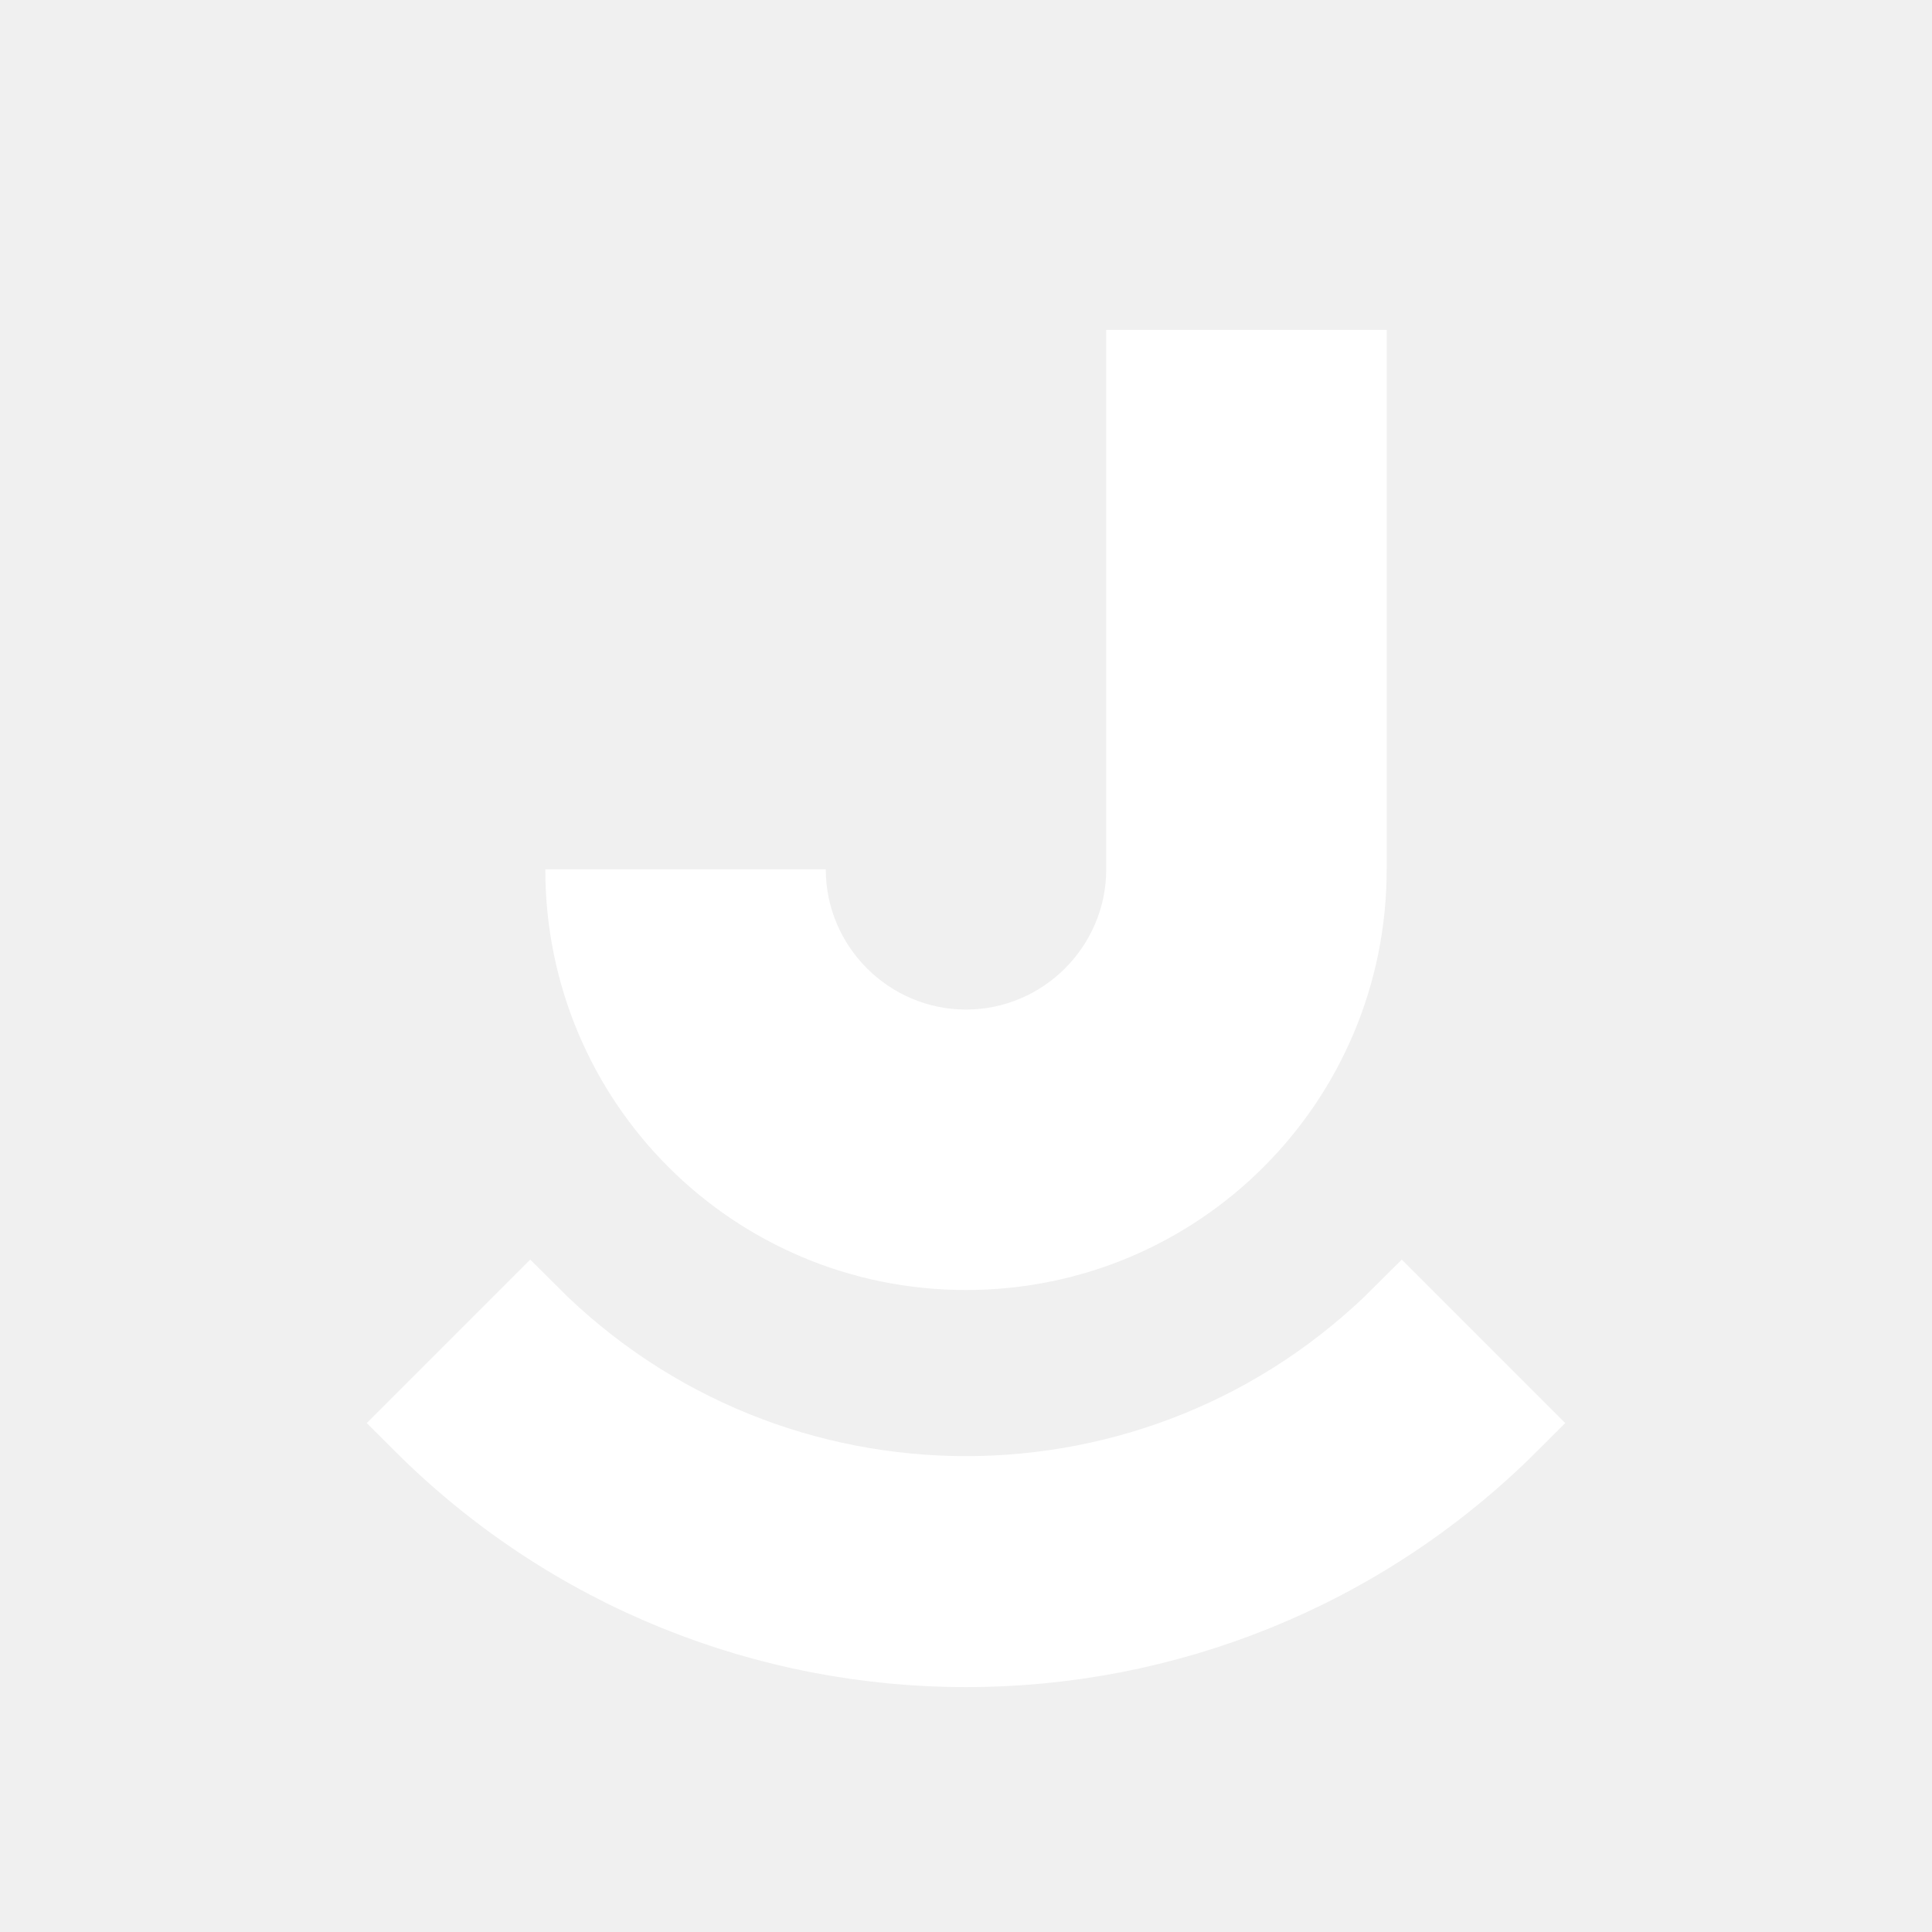
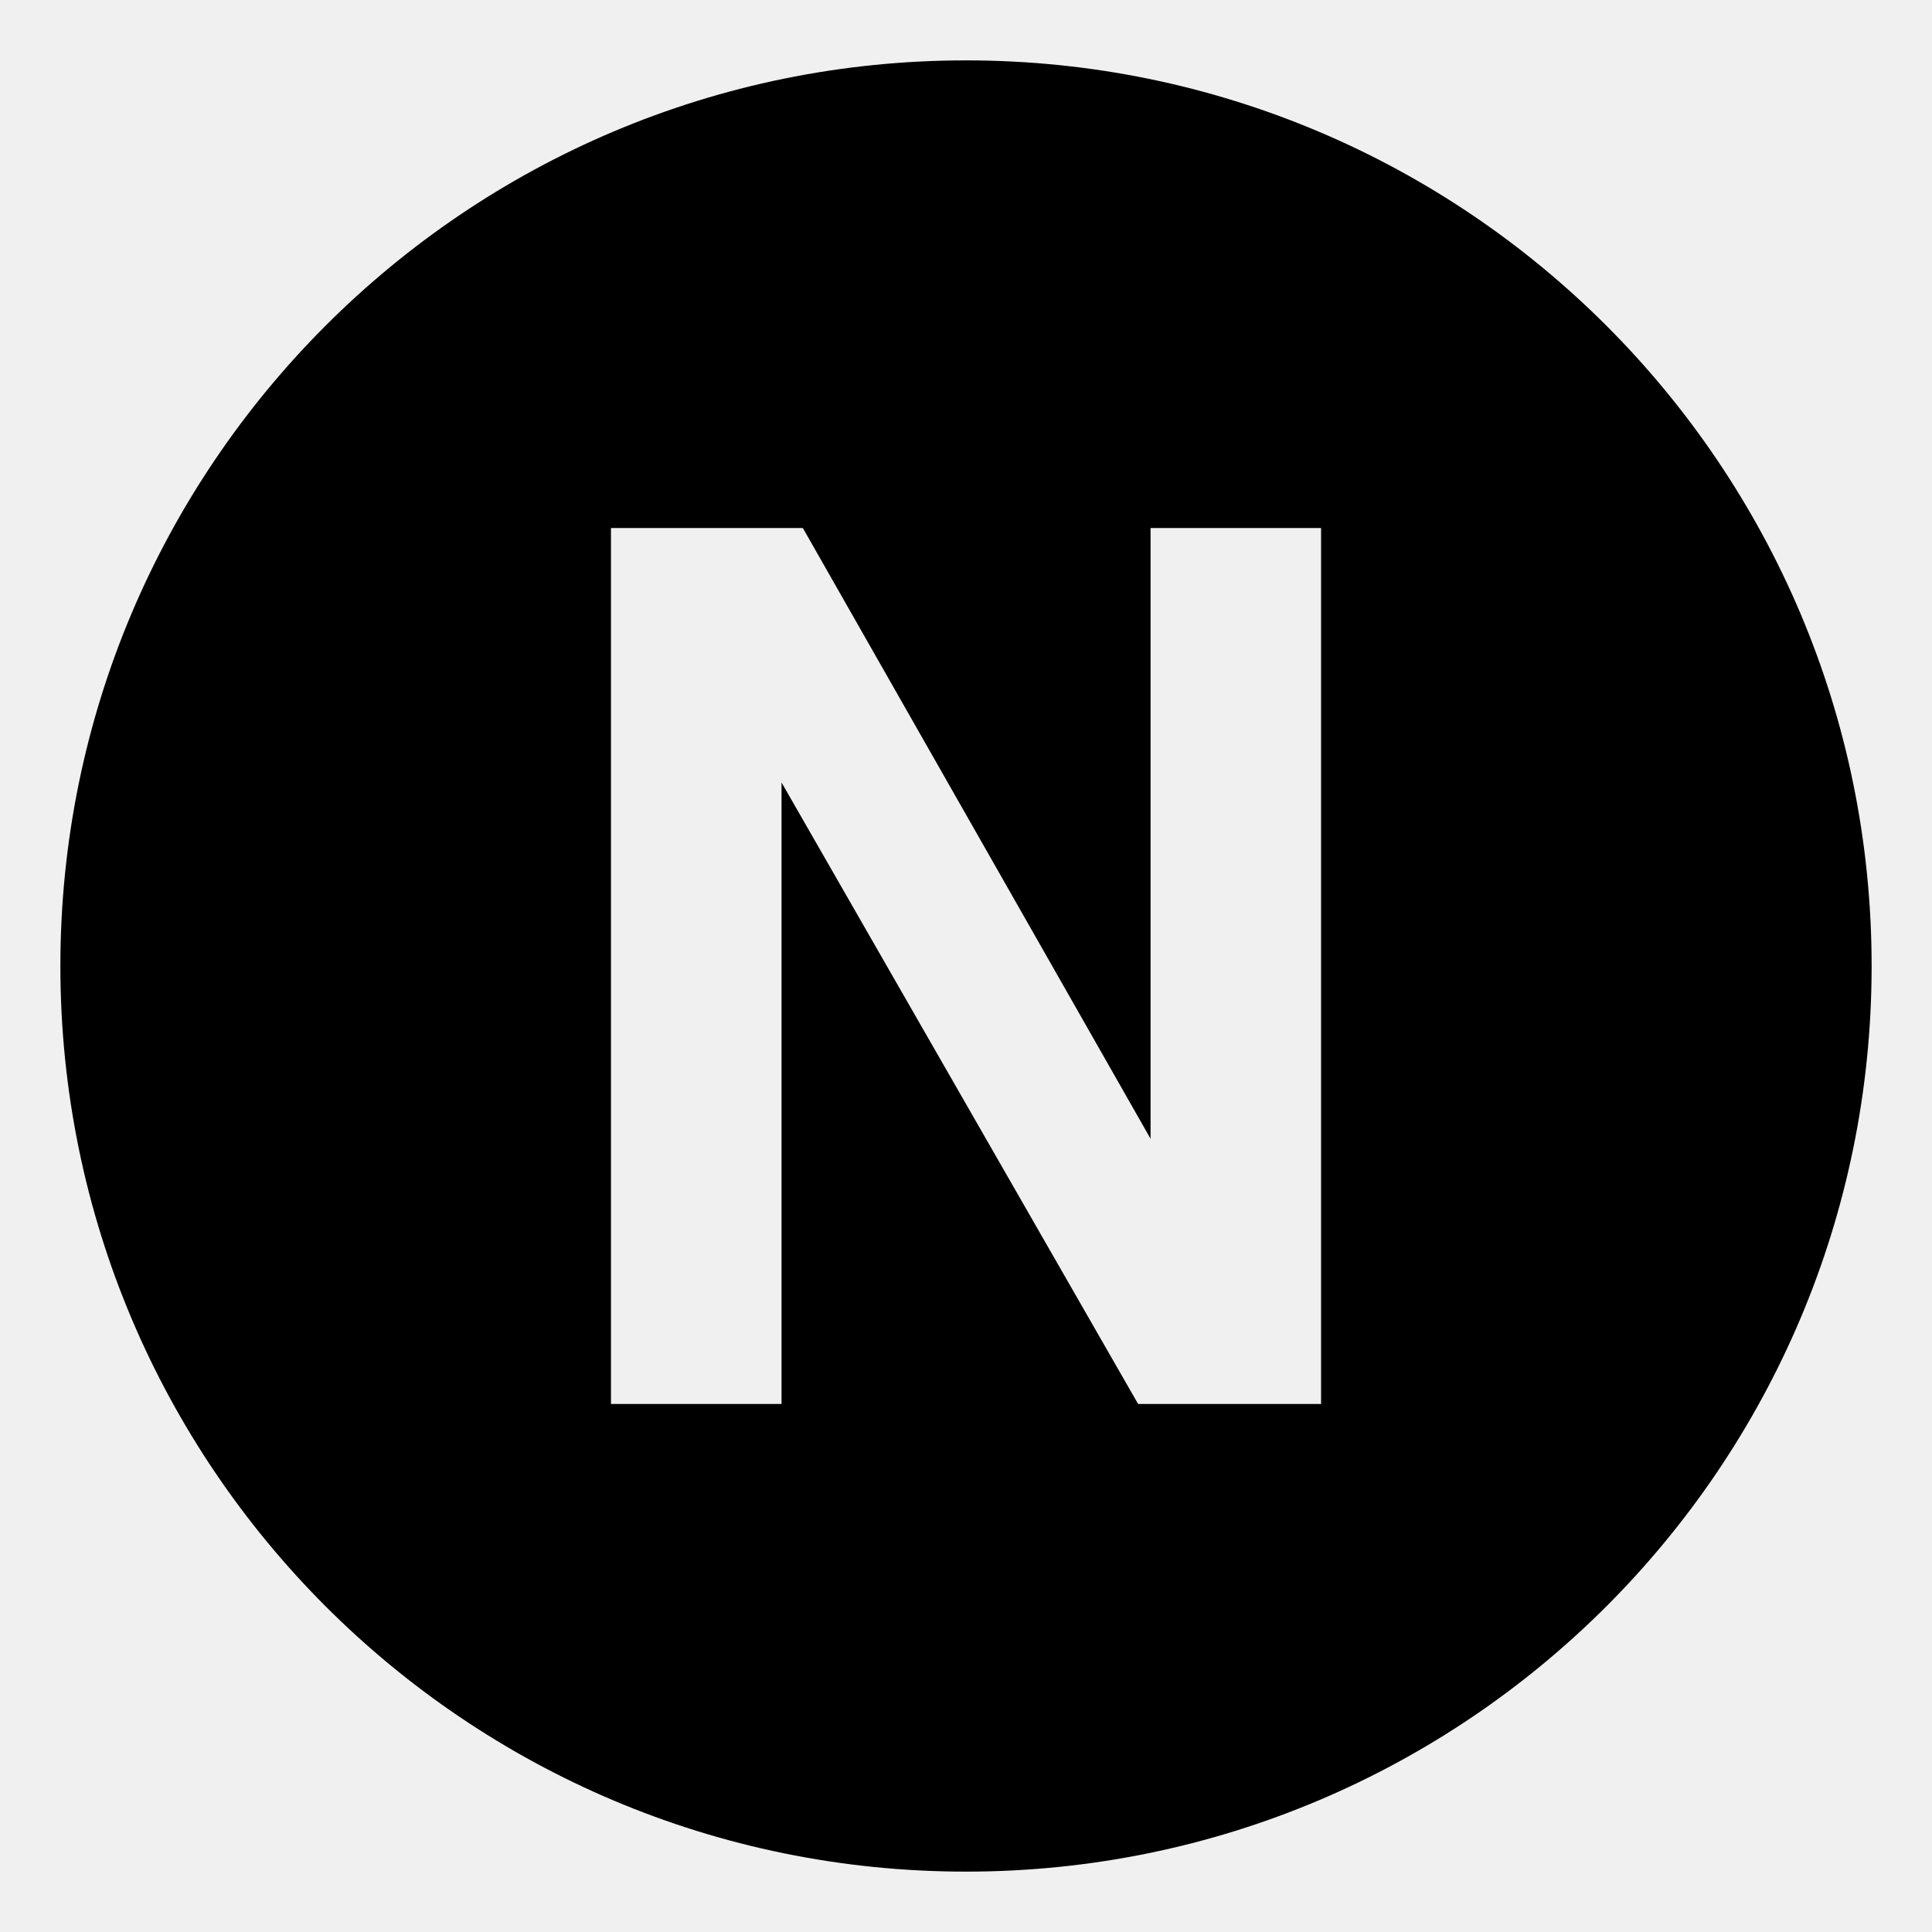
- <svg xmlns="http://www.w3.org/2000/svg" version="1.1" width="2048.00" height="2048.00" viewBox="0 0 2048.0 2048.0">
-   <g id="document" transform="matrix(1,0,0,1,1024.0,1024.0)">
-     <path d="M445.945,-674.314 L445.945,-102.478 C445.945,144.278 246.756,343.467 -7.92415e-05,343.467 C-246.756,343.467 -445.945,144.278 -445.945,-102.478 L-445.945,-102.478 L-148.648,-102.478 L-148.648,-102.478 C-148.648,-20.721 -81.757,46.17 -3.96681e-05,46.17 C81.757,46.17 148.648,-20.721 148.648,-102.478 L148.648,-674.314 L445.945,-674.314 Z " fill="#ffffff" fill-opacity="1.00" />
-     <path d="M-461.948,369.011 L-577.434,484.497 C-258.691,803.241 258.691,803.241 577.434,484.497 L461.948,369.01 C206.722,624.237 -206.722,624.237 -461.948,369.011 Z " fill="#ffffff" fill-opacity="1.00" stroke-width="81.73" stroke="#ffffff" stroke-linecap="square" stroke-linejoin="miter" />
-   </g>
+ <svg xmlns="http://www.w3.org/2000/svg" width="800px" height="800px" viewBox="0 0 64 64" aria-hidden="true" role="img" class="iconify iconify--emojione-monotone" preserveAspectRatio="xMidYMid meet">
+   <path d="M32 2C15.432 2 2 15.432 2 32s13.432 30 30 30s30-13.432 30-30S48.568 2 32 2zm11.762 44.508h-6.061L25.889 25.92v20.588h-5.65V17.492h6.357l11.518 20.231V17.492h5.648v29.016z" fill="#000000" />
</svg>
